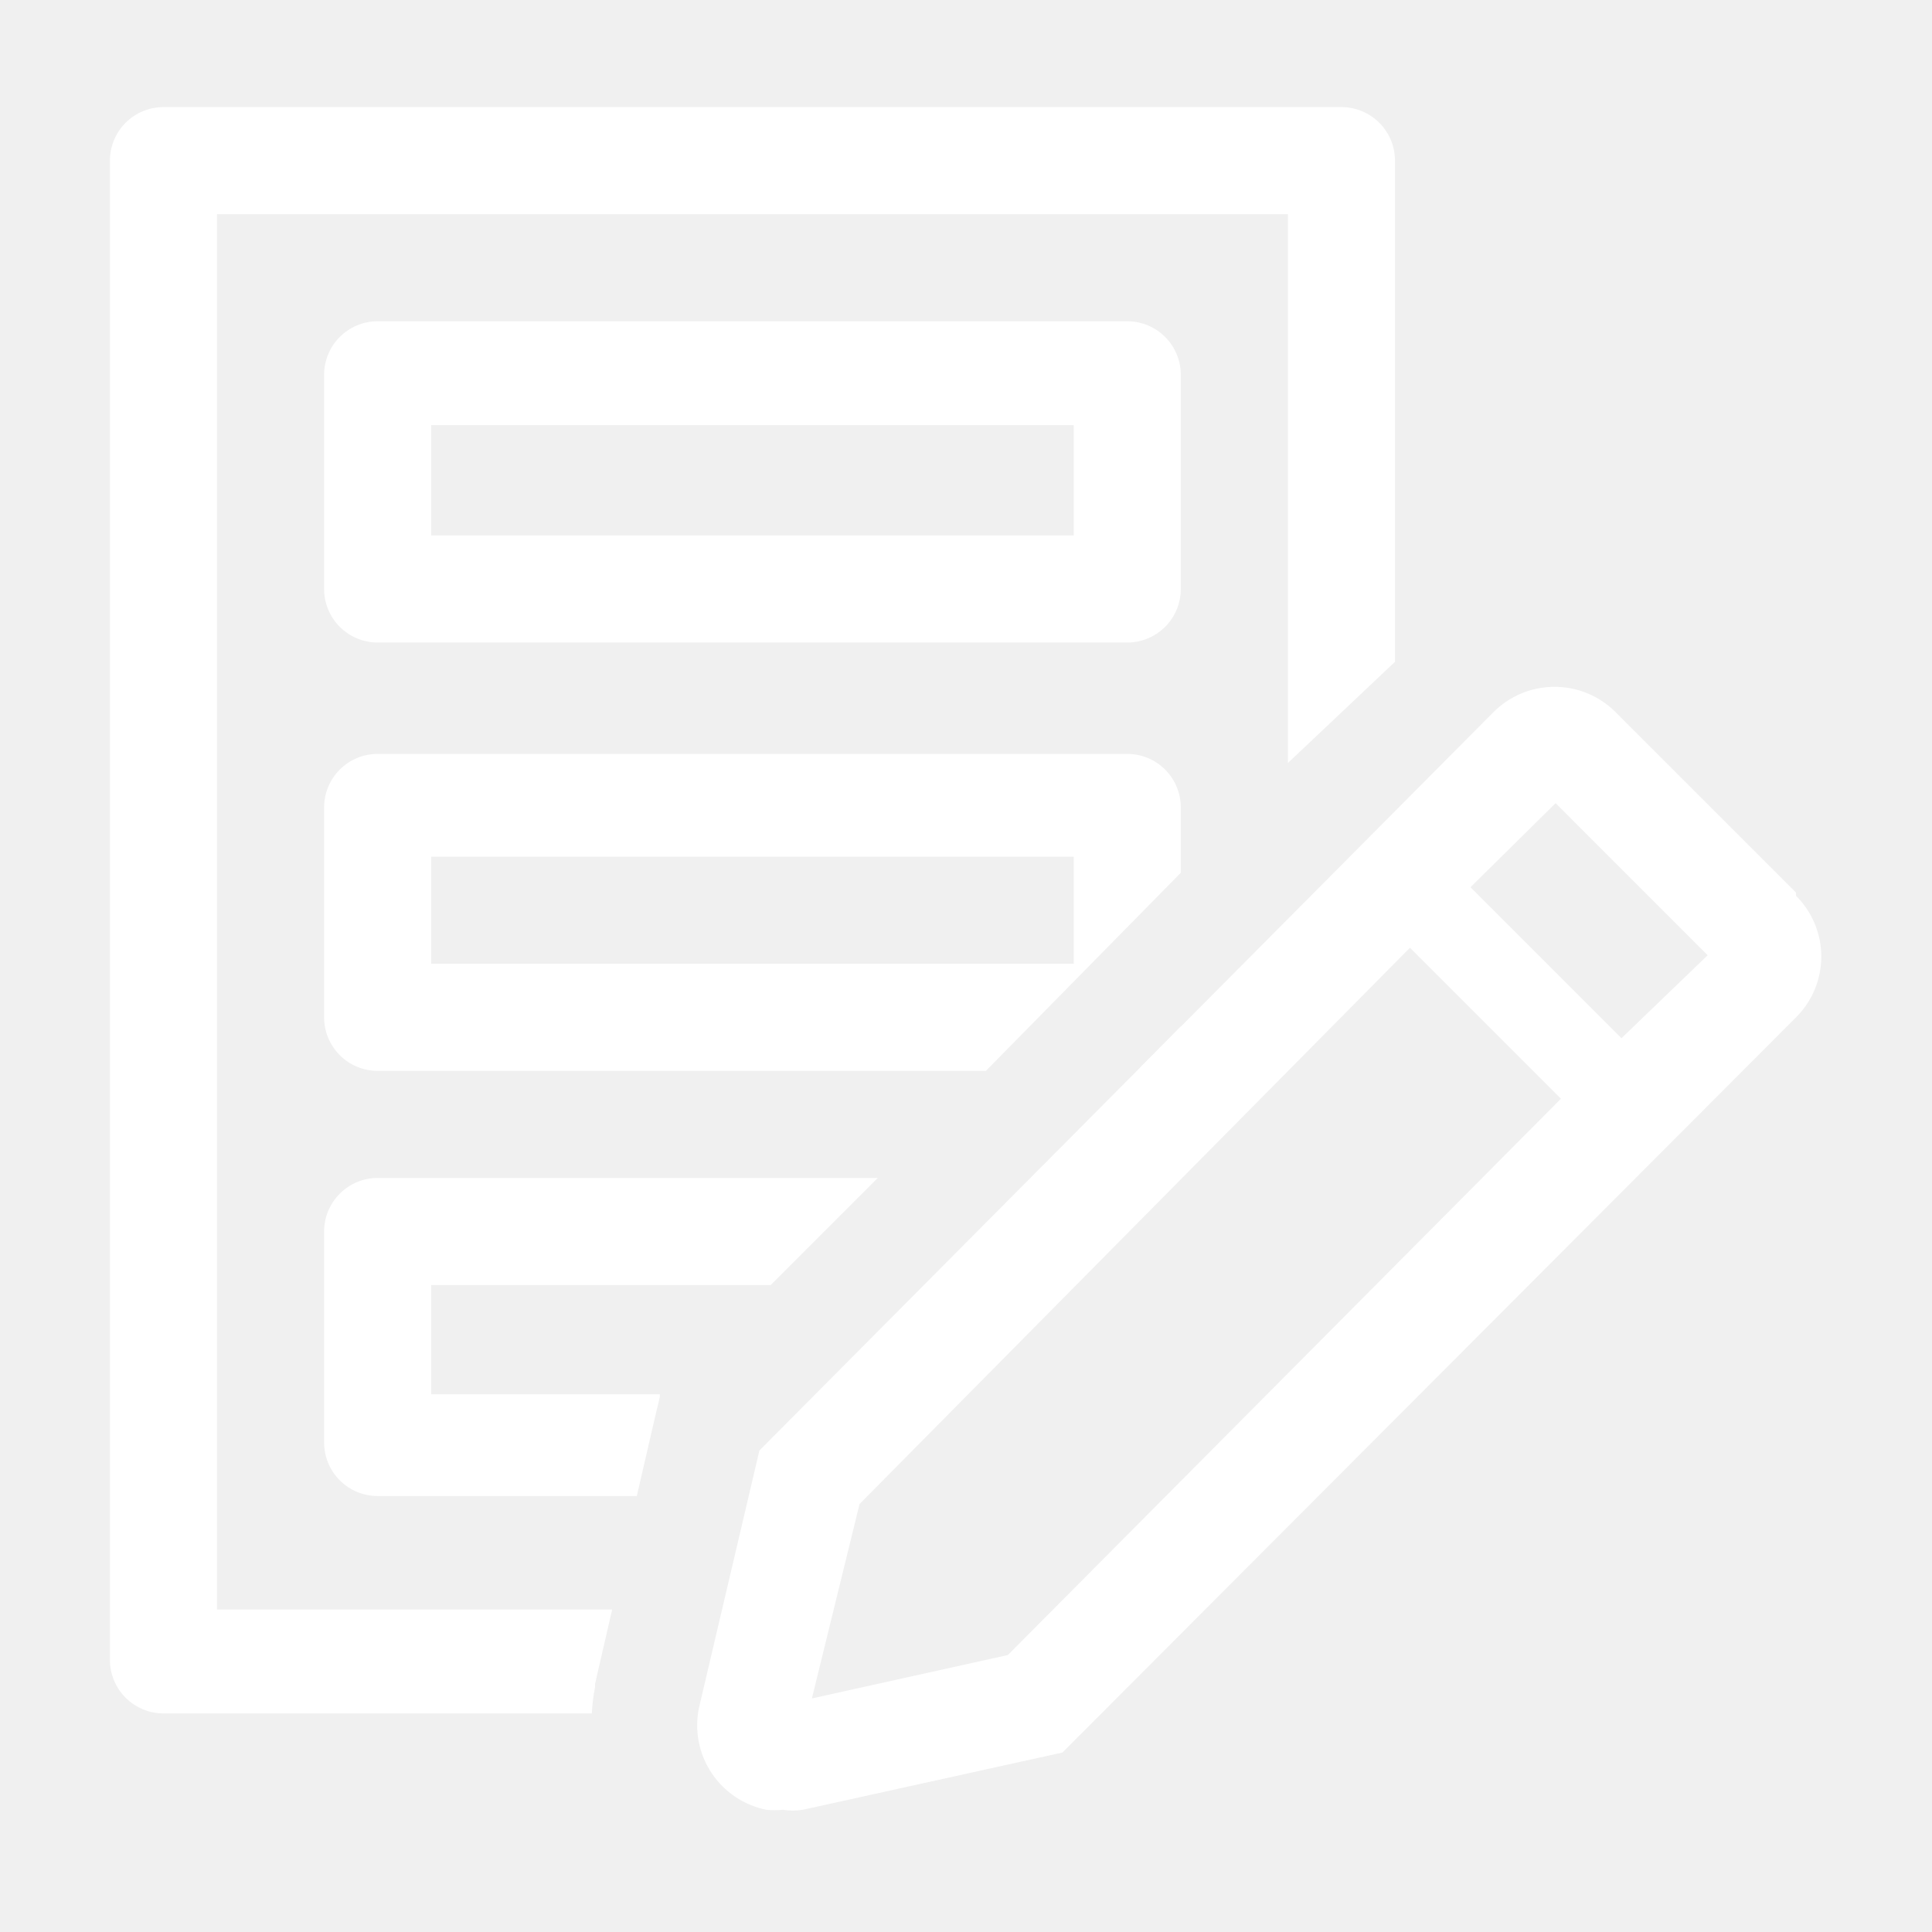
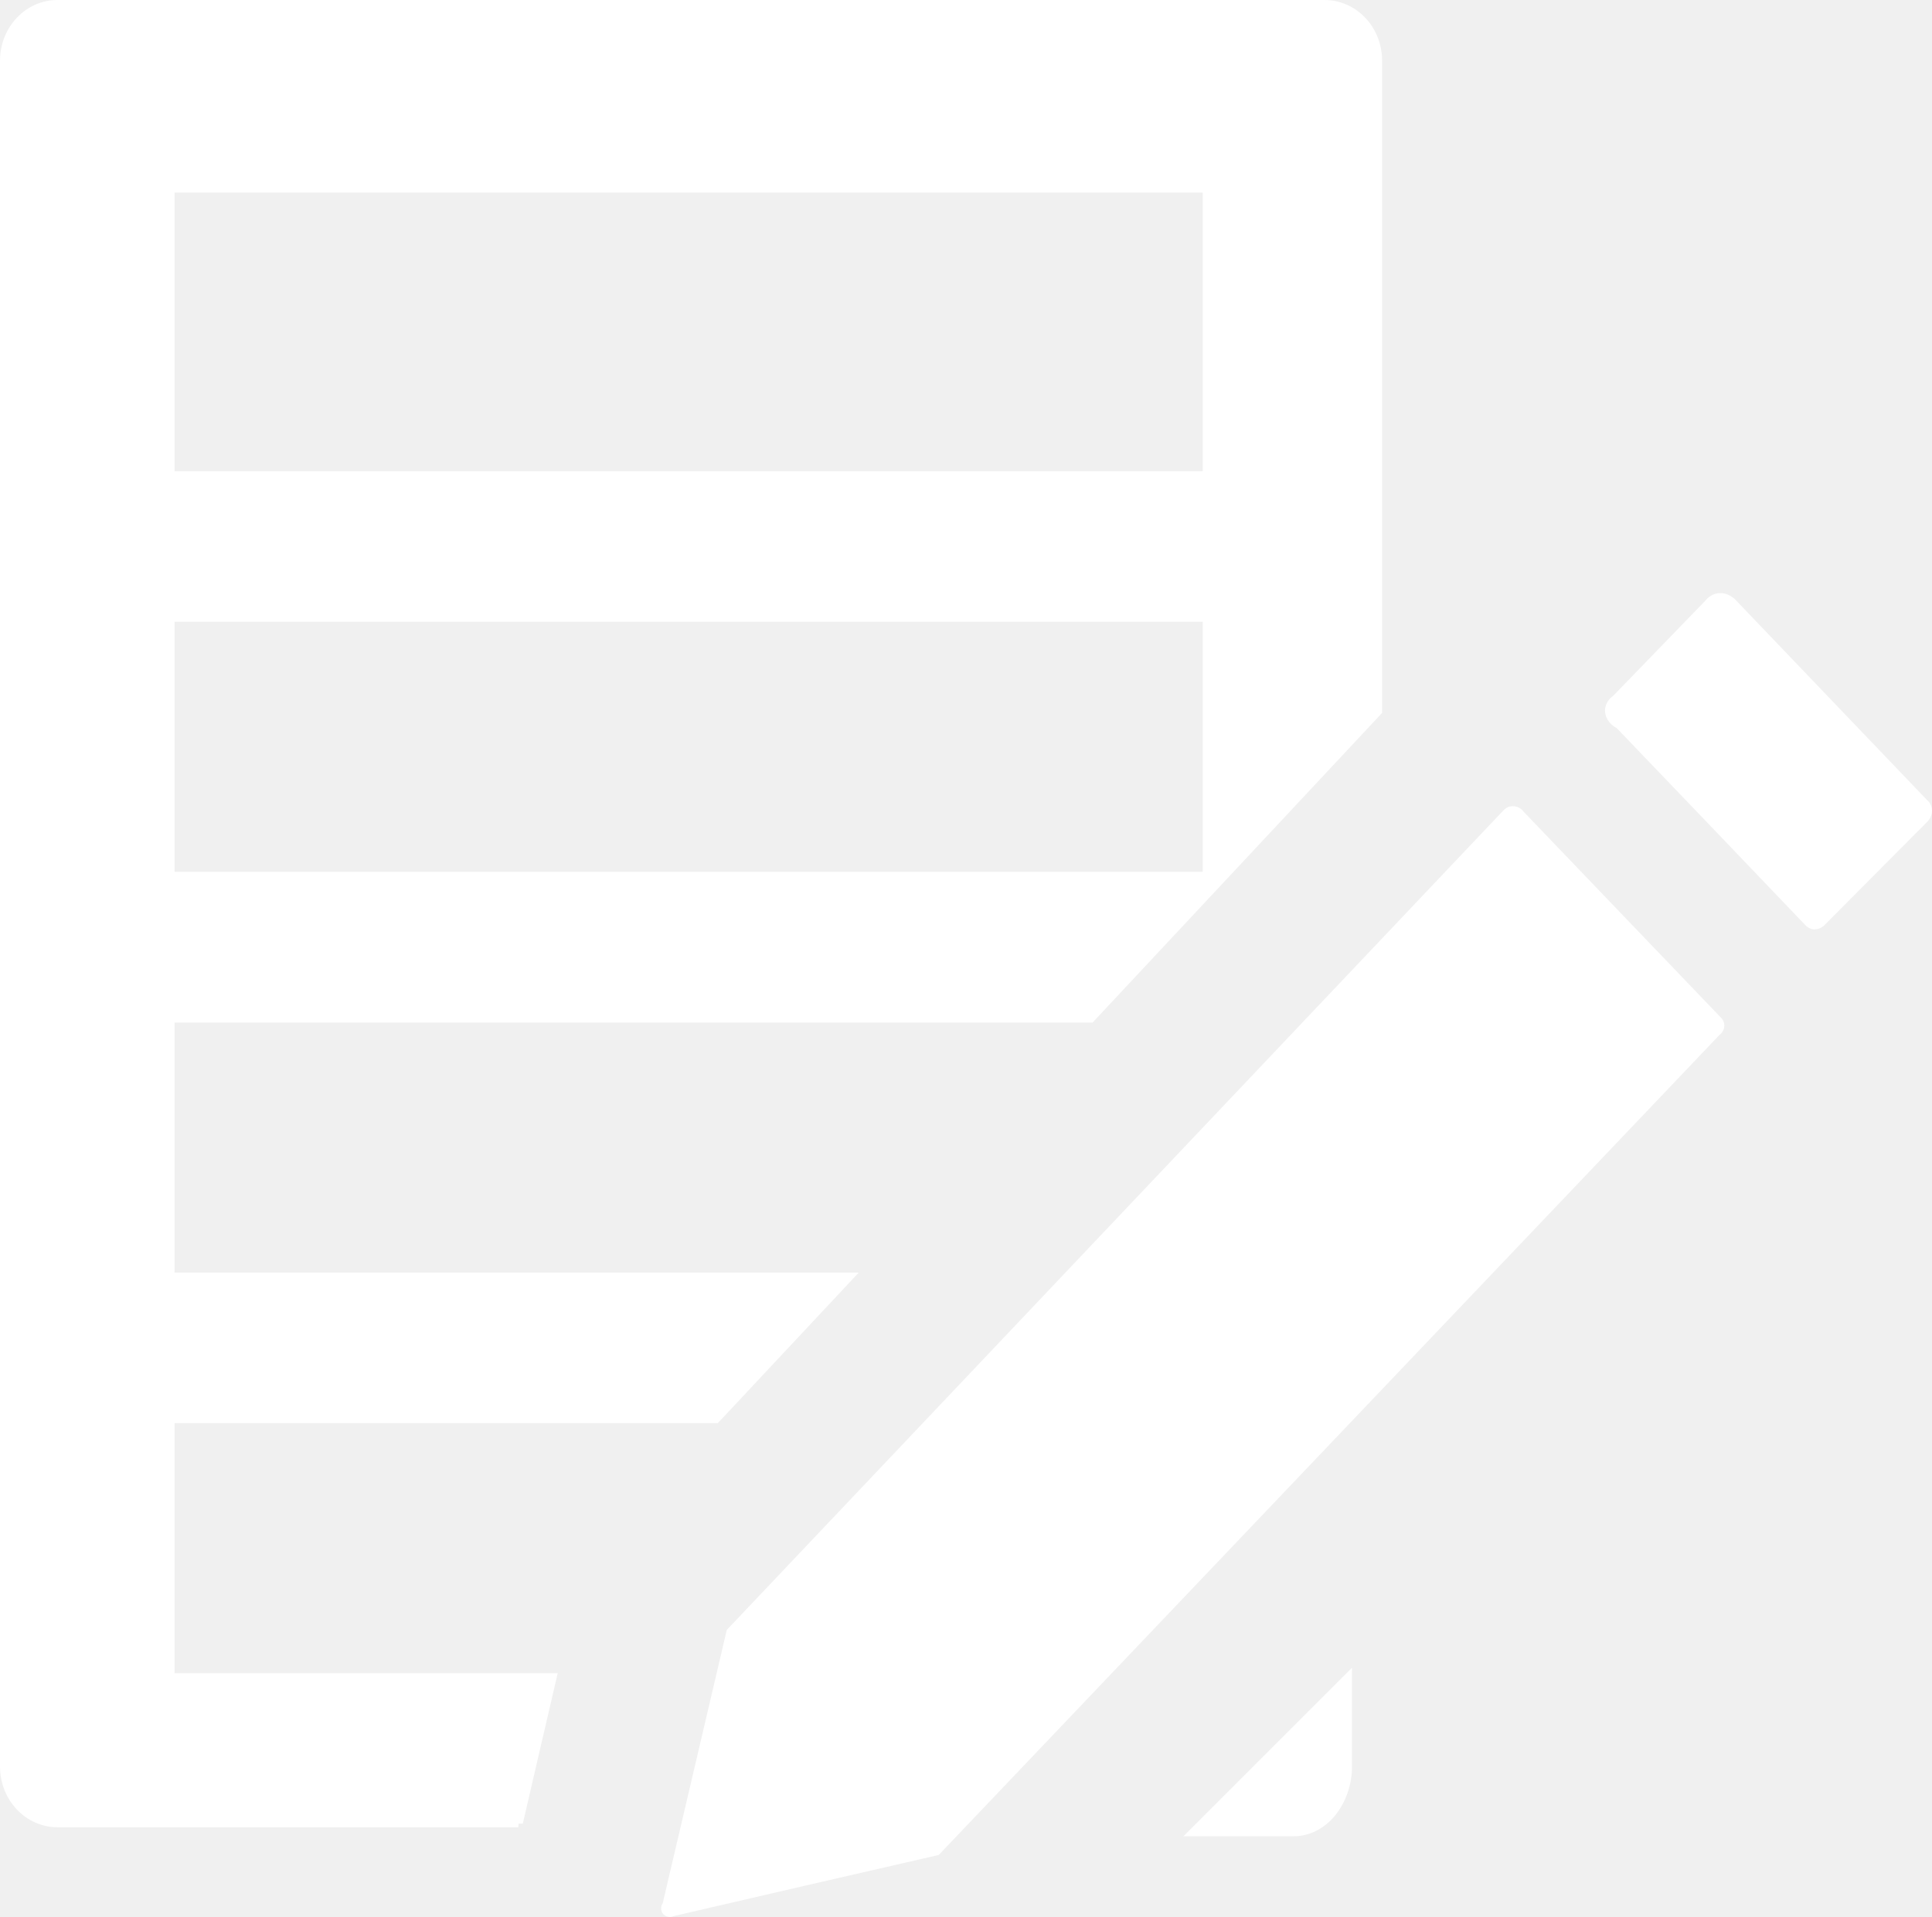
- <svg xmlns="http://www.w3.org/2000/svg" width="77" height="77" viewBox="0 0 77 77" fill="none">
-   <g id="Group 115">
-     <path id="Vector" d="M44.927 25.608H15.051C14.485 25.608 13.942 25.383 13.542 24.983C13.142 24.583 12.917 24.04 12.917 23.474V14.938C12.917 14.372 13.142 13.829 13.542 13.429C13.942 13.029 14.485 12.804 15.051 12.804H44.927C45.493 12.804 46.036 13.029 46.436 13.429C46.836 13.829 47.061 14.372 47.061 14.938V23.474C47.061 24.04 46.836 24.583 46.436 24.983C46.036 25.383 45.493 25.608 44.927 25.608ZM17.185 21.34H42.793V16.944H17.185V21.34Z" fill="white" />
-     <path id="Vector_2" d="M44.927 30.047H15.051C14.485 30.047 13.942 30.272 13.542 30.672C13.142 31.072 12.917 31.615 12.917 32.181V40.546C12.917 41.112 13.142 41.655 13.542 42.055C13.942 42.455 14.485 42.68 15.051 42.68H39.293L47.061 34.784V32.181C47.061 31.615 46.836 31.072 46.436 30.672C46.036 30.272 45.493 30.047 44.927 30.047ZM42.793 38.412H17.185V34.144H42.793V38.412Z" fill="white" />
-     <path id="Vector_3" d="M23.715 67.242V67.114L24.398 64.148H8.649V8.536H51.329V30.41L55.597 26.376V6.402C55.597 5.836 55.372 5.293 54.972 4.893C54.572 4.493 54.029 4.268 53.463 4.268H6.515C5.949 4.268 5.406 4.493 5.006 4.893C4.606 5.293 4.381 5.836 4.381 6.402V66.154C4.381 66.72 4.606 67.263 5.006 67.663C5.406 68.063 5.949 68.288 6.515 68.288H23.587C23.605 67.937 23.647 67.588 23.715 67.242Z" fill="white" />
-     <path id="Vector_4" d="M47.061 40.909L45.397 42.595C45.809 42.509 46.188 42.304 46.484 42.004C46.78 41.704 46.981 41.323 47.061 40.909Z" fill="white" />
-     <path id="Vector_5" d="M12.917 57.49C12.917 58.056 13.142 58.599 13.542 58.999C13.942 59.399 14.485 59.624 15.051 59.624H25.38L26.02 56.85L26.297 55.676V55.57H17.185V51.216H30.715L34.983 46.948H15.051C14.485 46.948 13.942 47.173 13.542 47.573C13.142 47.974 12.917 48.516 12.917 49.082V57.49Z" fill="white" />
-     <path id="Vector_6" d="M71.581 35.574L64.389 28.382C64.07 28.062 63.691 27.808 63.273 27.635C62.856 27.462 62.408 27.373 61.956 27.373C61.504 27.373 61.057 27.462 60.639 27.635C60.222 27.808 59.843 28.062 59.523 28.382L30.266 57.81L27.855 68.075C27.765 68.517 27.763 68.974 27.849 69.417C27.935 69.861 28.108 70.283 28.358 70.66C28.608 71.036 28.929 71.36 29.305 71.612C29.68 71.864 30.101 72.04 30.544 72.129C30.764 72.151 30.985 72.151 31.205 72.129C31.467 72.172 31.733 72.172 31.995 72.129L42.345 69.846L71.581 40.546C71.9 40.229 72.153 39.851 72.326 39.436C72.499 39.02 72.588 38.574 72.588 38.124C72.588 37.674 72.499 37.228 72.326 36.812C72.153 36.397 71.9 36.019 71.581 35.702V35.574ZM40.168 65.962L32.358 67.691L34.257 59.944L56.194 37.772L62.212 43.79L40.168 65.962ZM64.624 41.378L58.606 35.36L61.999 32.01L68.059 38.071L64.624 41.378Z" fill="white" />
+ <svg xmlns="http://www.w3.org/2000/svg" id="Layer_2" data-name="Layer 2" viewBox="0 0 64.19 63.69">
+   <defs>
+     <style>
+       .cls-1 {
+         fill: #fff;
+         stroke-width: 0px;
+       }
+     </style>
+   </defs>
+   <g id="Layer_1-2" data-name="Layer 1">
+     <g>
+       <path class="cls-1" d="m60.3,30.88c.16,0,.26-.09.29-.11,1.15-1.15,2.29-2.31,3.44-3.46.02-.02.16-.15.16-.37,0-.2-.13-.33-.16-.35l-6.39-6.68s-.21-.21-.49-.2c-.29,0-.46.21-.48.24-1.02,1.06-2.05,2.11-3.07,3.17-.04.03-.24.17-.27.43-.03.25.12.51.38.64,2.09,2.18,4.18,4.36,6.27,6.55.02.02.14.15.34.15Z" />
+       <path class="cls-1" d="m24.15,54.15c-.71,3.03-1.42,6.06-2.13,9.09-.08.11-.07.27.02.37.09.09.23.12.35.06,2.93-.68,5.87-1.36,8.8-2.03,8.65-9.08,17.29-18.17,25.94-27.25.02-.01.16-.12.16-.31,0-.13-.07-.22-.09-.24-2.2-2.29-4.39-4.59-6.59-6.88-.01-.02-.14-.18-.36-.17-.17,0-.28.12-.3.14l-25.8,27.23Z" />
+     </g>
+     <g>
+       <path class="cls-1" d="m39.31,61.02h3.67c.51,0,1-.24,1.37-.68.36-.44.57-1.03.57-1.64v-3.28l-5.61,5.61Z" />
+       <path class="cls-1" d="m23.85,47.29l4.68-5H5.8v-8.31h30.5c3.21-3.43,6.41-6.86,9.62-10.29V2.02c0-.54-.2-1.05-.56-1.43-.36-.38-.85-.59-1.35-.59H1.91c-.51,0-.99.21-1.35.59-.36.38-.56.89-.56,1.43v56.68c0,.54.2,1.05.56,1.43s.85.59,1.35.59h15.31s.01-.08.01-.12h.14c.39-1.67.77-3.34,1.16-5H5.8v-8.31h18.04ZM5.8,6.4h34.16v9.26H5.8V6.4Zm0,14.26h34.16v8.31H5.8v-8.31Z" />
+     </g>
  </g>
</svg>
